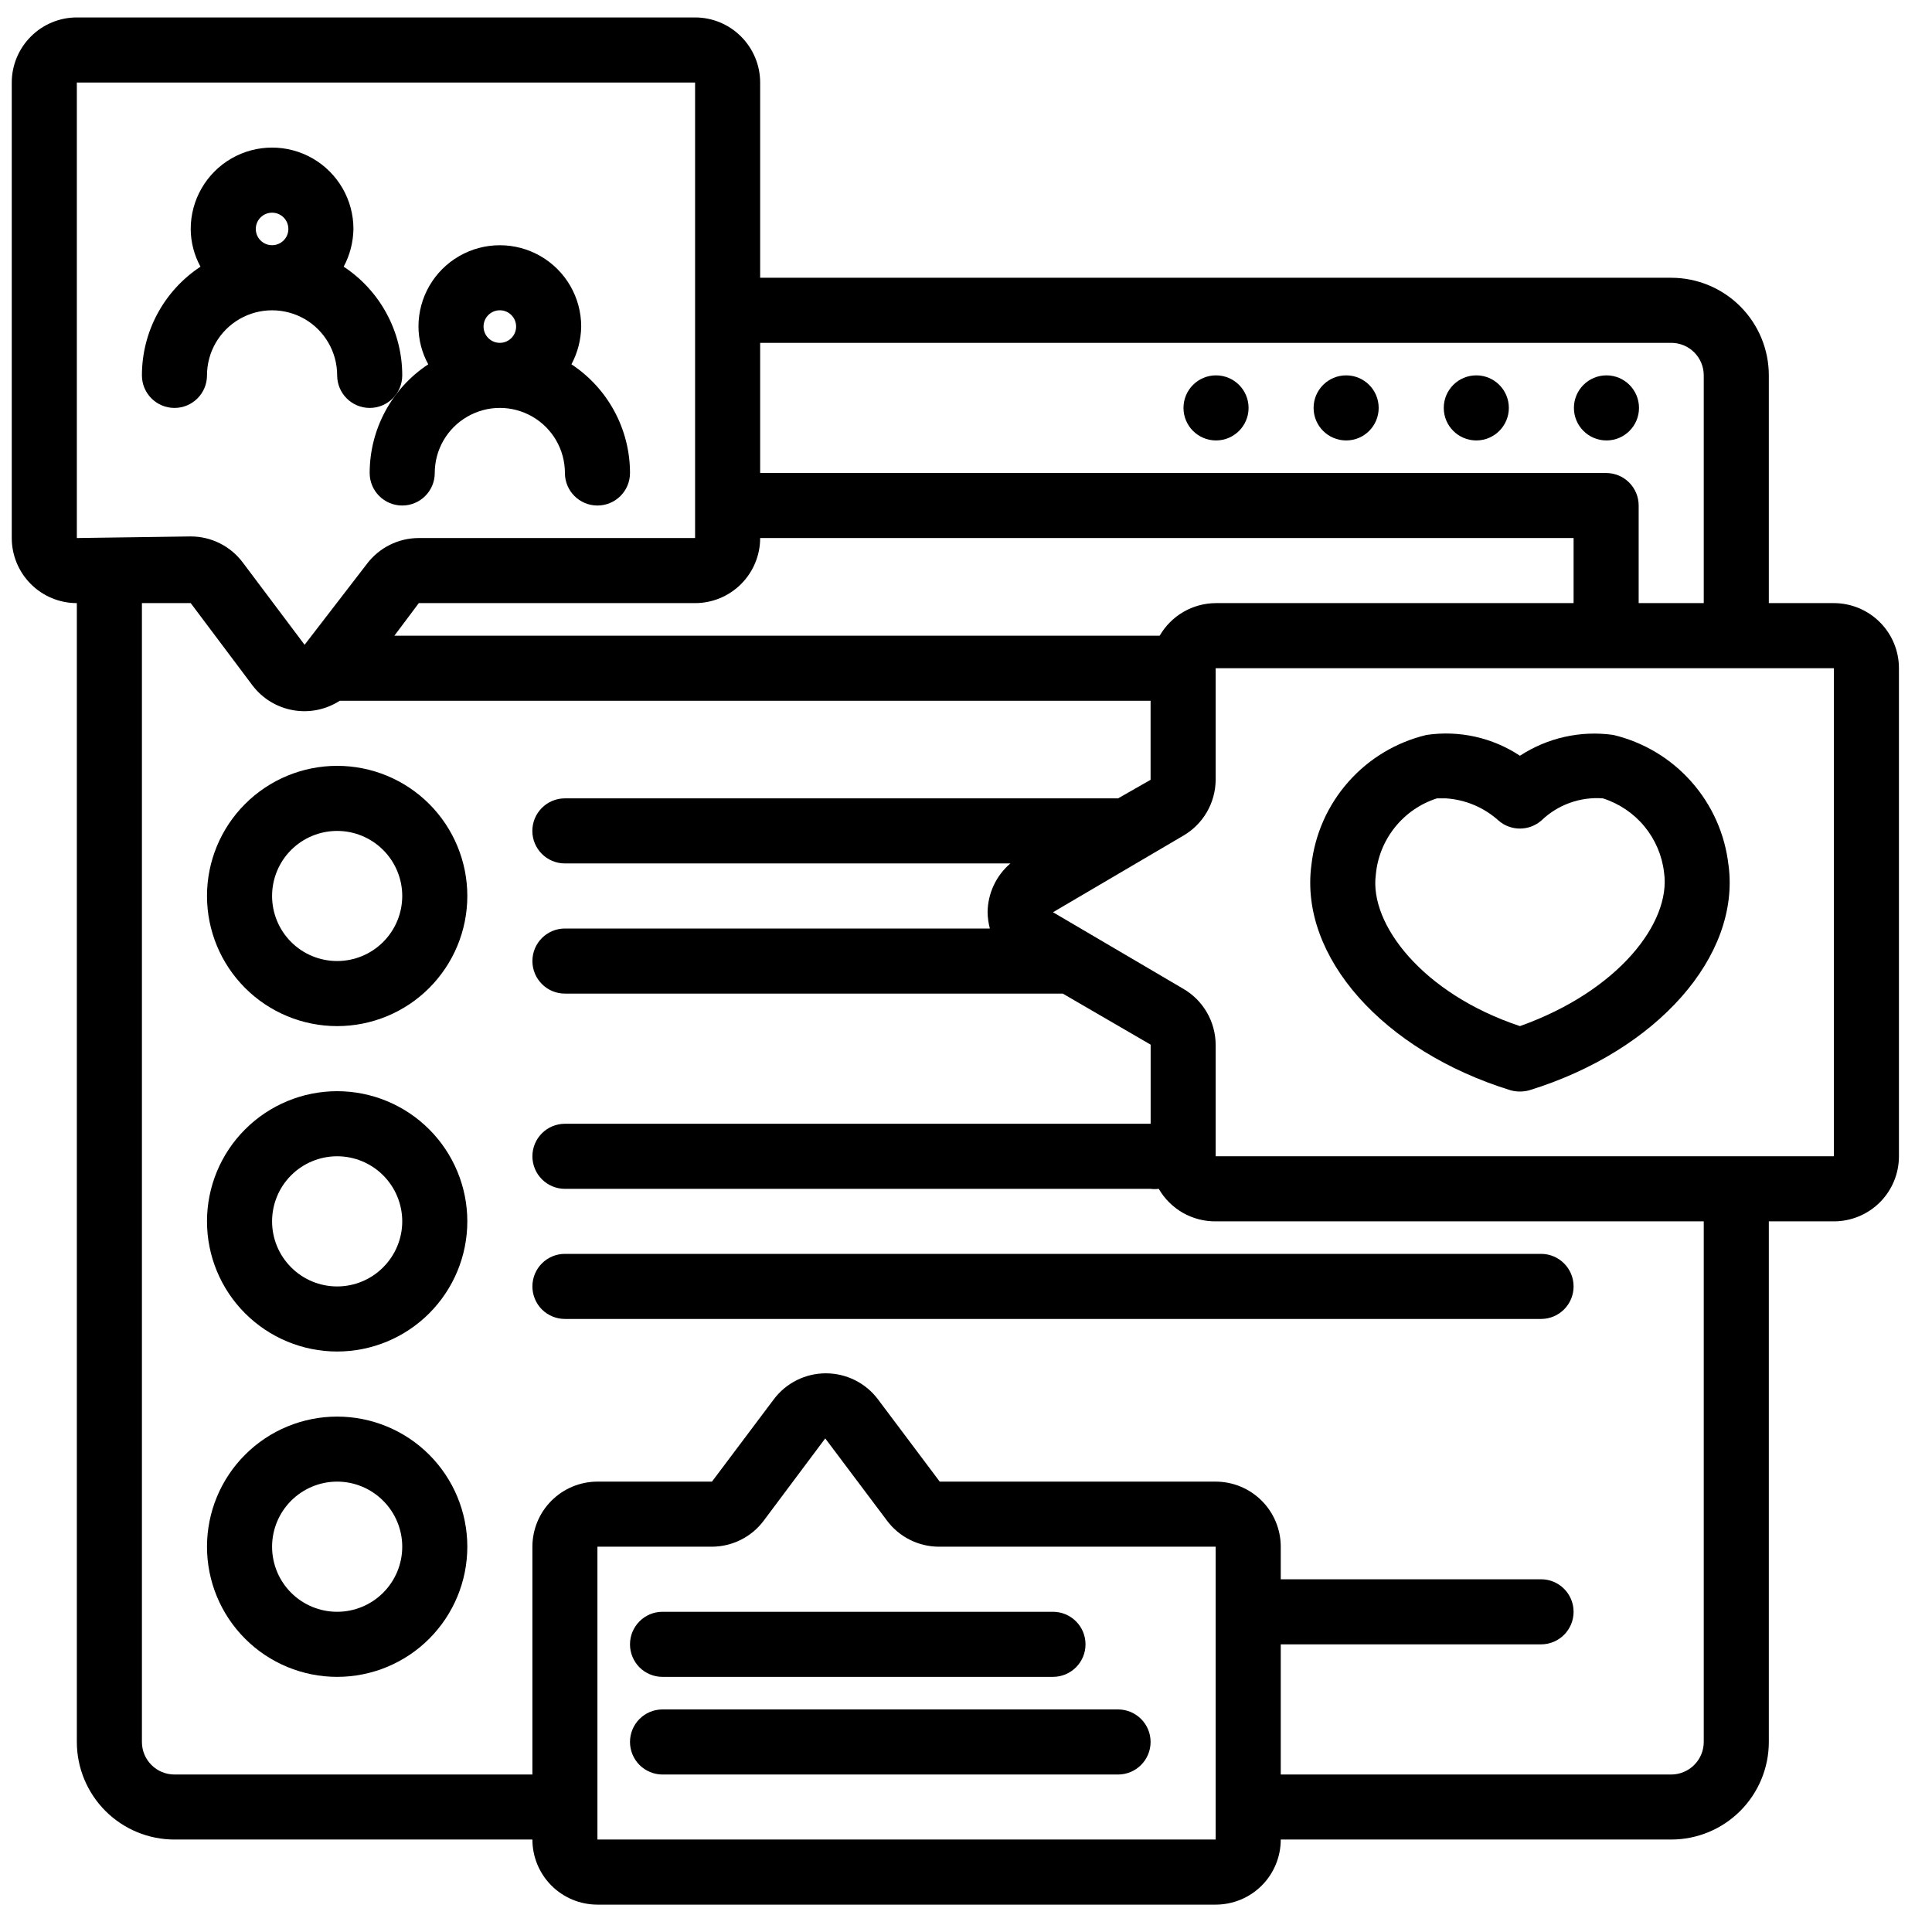
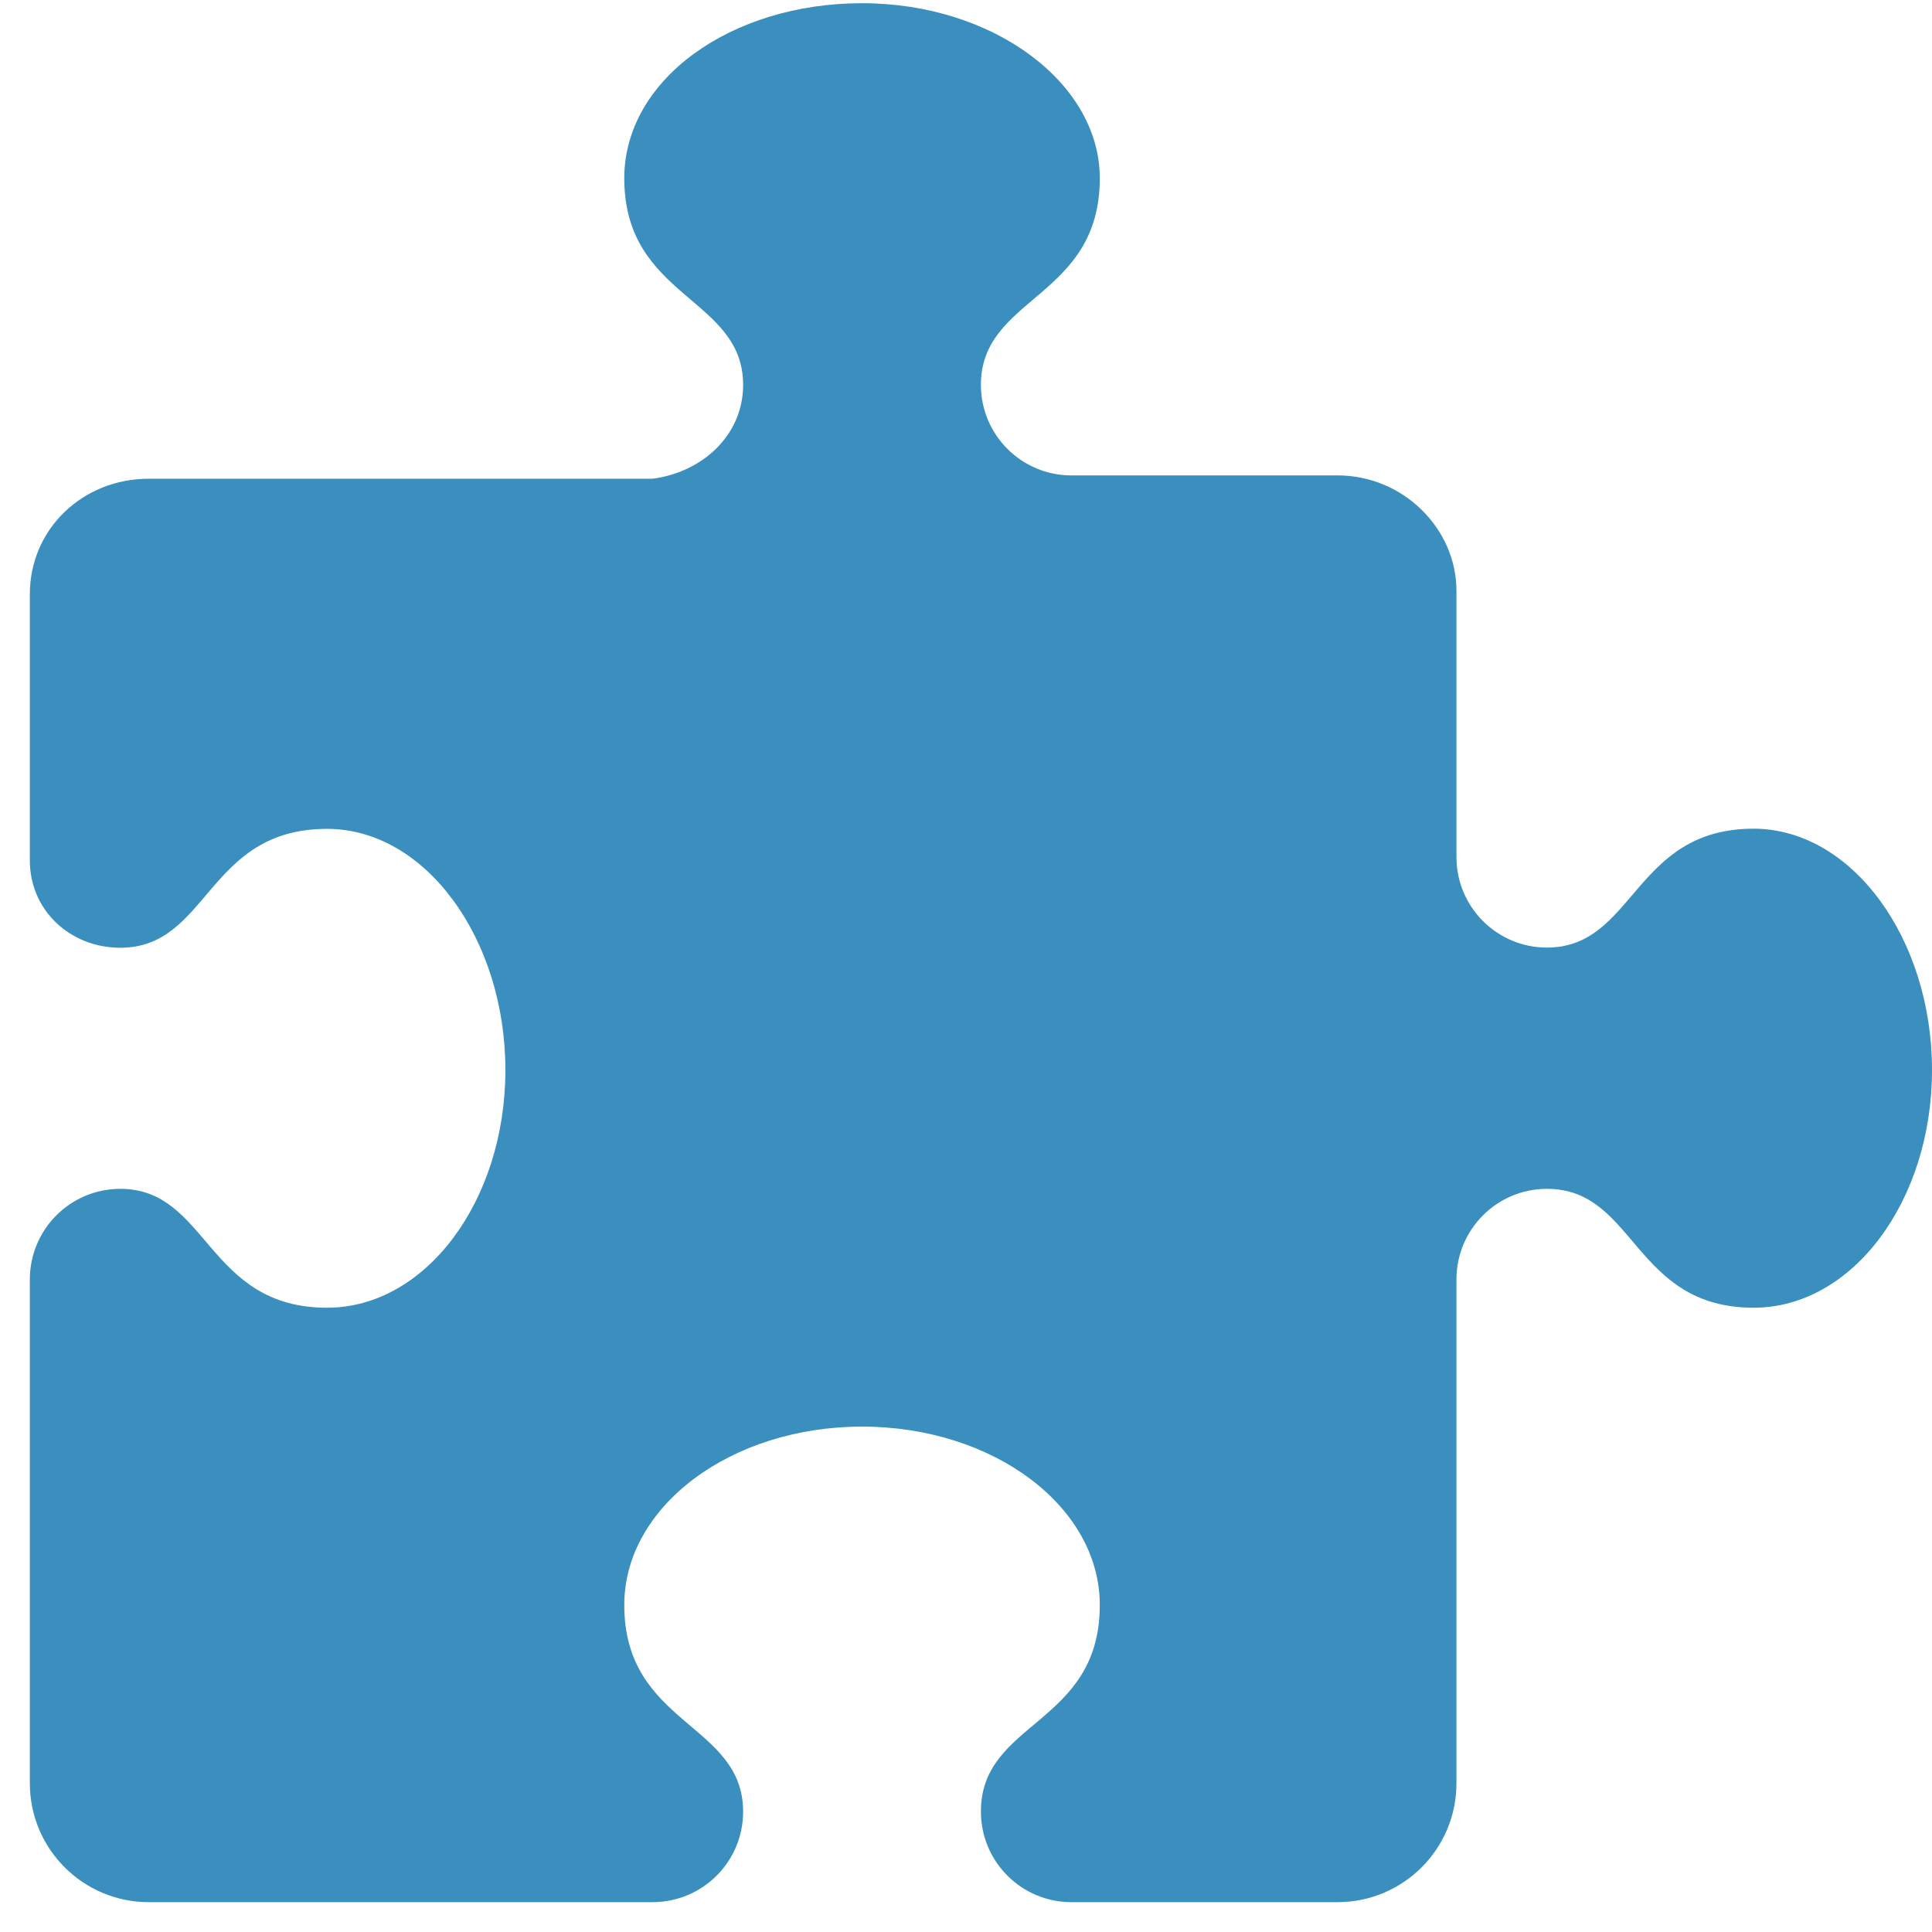
- <svg xmlns="http://www.w3.org/2000/svg" width="35" height="35" viewBox="0 0 35 35" fill="none">
-   <path d="M29.692 7.39C29.692 7.715 29.428 7.979 29.103 7.979C28.777 7.979 28.513 7.715 28.513 7.39C28.513 7.064 28.777 6.8 29.103 6.8C29.428 6.8 29.692 7.064 29.692 7.39Z" fill="black" />
-   <path d="M24.976 7.39C24.976 7.715 24.713 7.979 24.387 7.979C24.061 7.979 23.797 7.715 23.797 7.39C23.797 7.064 24.061 6.8 24.387 6.8C24.713 6.8 24.976 7.064 24.976 7.39Z" fill="black" />
-   <path d="M27.334 7.39C27.334 7.715 27.07 7.979 26.745 7.979C26.419 7.979 26.155 7.715 26.155 7.39C26.155 7.064 26.419 6.8 26.745 6.8C27.07 6.8 27.334 7.064 27.334 7.39Z" fill="black" />
-   <path d="M22.619 7.39C22.619 7.715 22.355 7.979 22.029 7.979C21.704 7.979 21.44 7.715 21.44 7.39C21.44 7.064 21.704 6.8 22.029 6.8C22.355 6.8 22.619 7.064 22.619 7.39Z" fill="black" />
-   <path d="M6.108 13.874C5.483 13.874 4.883 14.122 4.441 14.564C3.998 15.006 3.75 15.606 3.75 16.231C3.75 16.857 3.998 17.456 4.441 17.899C4.883 18.341 5.483 18.589 6.108 18.589C6.733 18.589 7.333 18.341 7.775 17.899C8.217 17.456 8.466 16.857 8.466 16.231C8.466 15.606 8.217 15.006 7.775 14.564C7.333 14.122 6.733 13.874 6.108 13.874ZM6.108 17.41C5.795 17.41 5.495 17.286 5.274 17.065C5.053 16.844 4.929 16.544 4.929 16.231C4.929 15.919 5.053 15.619 5.274 15.398C5.495 15.177 5.795 15.053 6.108 15.053C6.42 15.053 6.72 15.177 6.941 15.398C7.162 15.619 7.287 15.919 7.287 16.231C7.287 16.544 7.162 16.844 6.941 17.065C6.72 17.286 6.42 17.41 6.108 17.41Z" fill="black" />
-   <path d="M6.108 19.768C5.483 19.768 4.883 20.017 4.441 20.459C3.998 20.901 3.75 21.501 3.75 22.126C3.75 22.751 3.998 23.351 4.441 23.793C4.883 24.235 5.483 24.484 6.108 24.484C6.733 24.484 7.333 24.235 7.775 23.793C8.217 23.351 8.466 22.751 8.466 22.126C8.466 21.501 8.217 20.901 7.775 20.459C7.333 20.017 6.733 19.768 6.108 19.768ZM6.108 23.305C5.795 23.305 5.495 23.181 5.274 22.959C5.053 22.738 4.929 22.439 4.929 22.126C4.929 21.813 5.053 21.513 5.274 21.292C5.495 21.071 5.795 20.947 6.108 20.947C6.42 20.947 6.72 21.071 6.941 21.292C7.162 21.513 7.287 21.813 7.287 22.126C7.287 22.439 7.162 22.738 6.941 22.959C6.72 23.181 6.42 23.305 6.108 23.305Z" fill="black" />
-   <path d="M9.645 23.305C9.645 23.461 9.707 23.611 9.817 23.722C9.928 23.832 10.078 23.894 10.234 23.894H27.918C28.243 23.894 28.507 23.63 28.507 23.305C28.507 22.979 28.243 22.715 27.918 22.715H10.234C9.908 22.715 9.645 22.979 9.645 23.305Z" fill="black" />
-   <path d="M6.108 25.663C5.483 25.663 4.883 25.911 4.441 26.353C3.998 26.795 3.75 27.395 3.75 28.02C3.75 28.646 3.998 29.245 4.441 29.688C4.883 30.13 5.483 30.378 6.108 30.378C6.733 30.378 7.333 30.13 7.775 29.688C8.217 29.245 8.466 28.646 8.466 28.02C8.466 27.395 8.217 26.795 7.775 26.353C7.333 25.911 6.733 25.663 6.108 25.663ZM6.108 29.199C5.795 29.199 5.495 29.075 5.274 28.854C5.053 28.633 4.929 28.333 4.929 28.02C4.929 27.708 5.053 27.408 5.274 27.187C5.495 26.966 5.795 26.841 6.108 26.841C6.42 26.841 6.72 26.966 6.941 27.187C7.162 27.408 7.287 27.708 7.287 28.02C7.287 28.333 7.162 28.633 6.941 28.854C6.72 29.075 6.42 29.199 6.108 29.199Z" fill="black" />
-   <path d="M33.222 10.926H32.044V6.8C32.044 6.331 31.857 5.881 31.526 5.55C31.194 5.218 30.744 5.032 30.275 5.032H13.771V1.495C13.771 1.183 13.646 0.883 13.425 0.662C13.204 0.44 12.904 0.316 12.592 0.316H1.392C1.08 0.316 0.78 0.44 0.559 0.662C0.338 0.883 0.213 1.183 0.213 1.495V9.747C0.213 10.06 0.338 10.36 0.559 10.581C0.78 10.802 1.08 10.926 1.392 10.926V31.557C1.392 32.026 1.579 32.476 1.91 32.807C2.242 33.139 2.692 33.325 3.161 33.325H9.645C9.645 33.638 9.769 33.938 9.99 34.159C10.211 34.38 10.511 34.504 10.823 34.504H22.023C22.336 34.504 22.636 34.38 22.857 34.159C23.078 33.938 23.202 33.638 23.202 33.325H30.275C30.744 33.325 31.194 33.139 31.526 32.807C31.857 32.476 32.044 32.026 32.044 31.557V22.126H33.222C33.535 22.126 33.835 22.002 34.056 21.781C34.277 21.56 34.401 21.26 34.401 20.947V12.105C34.401 11.793 34.277 11.493 34.056 11.272C33.835 11.051 33.535 10.926 33.222 10.926L33.222 10.926ZM13.771 6.211H30.275C30.432 6.211 30.582 6.273 30.692 6.383C30.803 6.494 30.865 6.644 30.865 6.8V10.926H29.686V9.158C29.686 9.002 29.624 8.852 29.513 8.741C29.403 8.631 29.253 8.569 29.096 8.569H13.771V6.211ZM13.771 9.747H28.507V10.926H22.023C21.604 10.929 21.219 11.153 21.009 11.516H7.145L7.587 10.926H12.592C12.904 10.926 13.204 10.802 13.425 10.581C13.646 10.36 13.771 10.06 13.771 9.747H13.771ZM1.392 9.747V1.495H12.592V9.747H7.587C7.216 9.747 6.867 9.922 6.644 10.219L5.518 11.681L4.398 10.19C4.176 9.893 3.826 9.718 3.455 9.718L1.392 9.747ZM22.023 33.325H10.823V28.02H12.892C13.264 28.02 13.613 27.846 13.835 27.549L14.95 26.058L16.07 27.549C16.292 27.846 16.642 28.02 17.013 28.02H22.023V33.325ZM30.865 31.557C30.865 31.713 30.803 31.863 30.692 31.974C30.582 32.084 30.432 32.147 30.275 32.147H23.202V29.789H27.918C28.243 29.789 28.507 29.525 28.507 29.199C28.507 28.874 28.243 28.61 27.918 28.61H23.202V28.02C23.202 27.708 23.078 27.408 22.857 27.187C22.636 26.966 22.336 26.841 22.023 26.841H17.024L15.905 25.35C15.682 25.053 15.332 24.879 14.961 24.879C14.59 24.879 14.241 25.053 14.018 25.35L12.898 26.841H10.823C10.511 26.841 10.211 26.966 9.99 27.187C9.769 27.408 9.645 27.708 9.645 28.02V32.147H3.161C2.835 32.147 2.571 31.883 2.571 31.557V10.926H3.455L4.575 12.418C4.755 12.655 5.018 12.815 5.311 12.866C5.604 12.918 5.905 12.856 6.155 12.695H20.844V14.127L20.255 14.463H10.234C9.908 14.463 9.644 14.727 9.644 15.053C9.644 15.378 9.908 15.642 10.234 15.642H18.304C18.045 15.863 17.895 16.186 17.891 16.526C17.893 16.626 17.907 16.725 17.932 16.821H10.234C9.909 16.821 9.645 17.085 9.645 17.41C9.645 17.736 9.909 18 10.234 18H19.253L20.845 18.925V20.358H10.235C9.909 20.358 9.645 20.622 9.645 20.947C9.645 21.273 9.909 21.537 10.235 21.537H20.845C20.894 21.543 20.943 21.543 20.992 21.537C21.096 21.717 21.247 21.867 21.428 21.971C21.609 22.074 21.815 22.128 22.024 22.126H30.865L30.865 31.557ZM22.023 20.947V18.925C22.02 18.506 21.796 18.12 21.433 17.911L19.076 16.526L21.433 15.141C21.796 14.932 22.02 14.546 22.023 14.127V12.105H33.222V20.947H22.023Z" fill="black" />
-   <path d="M29.227 13.314C28.636 13.23 28.035 13.365 27.535 13.691C27.037 13.361 26.434 13.227 25.843 13.314C25.295 13.445 24.801 13.741 24.428 14.163C24.054 14.585 23.82 15.112 23.757 15.672C23.538 17.328 25.053 19.037 27.364 19.751H27.364C27.476 19.782 27.594 19.782 27.706 19.751C30.017 19.038 31.532 17.322 31.314 15.672H31.313C31.25 15.112 31.016 14.585 30.642 14.163C30.269 13.741 29.775 13.445 29.227 13.314H29.227ZM27.535 18.589C25.767 18 24.806 16.738 24.924 15.848C24.952 15.534 25.072 15.235 25.269 14.989C25.466 14.742 25.731 14.559 26.032 14.463H26.191C26.546 14.485 26.882 14.627 27.146 14.864C27.368 15.059 27.701 15.059 27.924 14.864C28.221 14.578 28.627 14.432 29.038 14.463C29.332 14.557 29.594 14.733 29.791 14.972C29.987 15.21 30.111 15.5 30.146 15.807C30.276 16.709 29.321 17.953 27.535 18.589L27.535 18.589Z" fill="black" />
-   <path d="M11.413 29.789C11.413 29.945 11.475 30.095 11.585 30.206C11.696 30.316 11.846 30.378 12.002 30.378H19.075C19.401 30.378 19.665 30.114 19.665 29.789C19.665 29.463 19.401 29.199 19.075 29.199H12.002C11.677 29.199 11.413 29.463 11.413 29.789Z" fill="black" />
-   <path d="M11.413 31.557C11.413 31.713 11.475 31.863 11.585 31.974C11.696 32.084 11.846 32.147 12.002 32.147H20.254C20.58 32.147 20.844 31.883 20.844 31.557C20.844 31.232 20.58 30.968 20.254 30.968H12.002C11.677 30.968 11.413 31.232 11.413 31.557Z" fill="black" />
-   <path d="M3.75 6.8C3.75 6.379 3.975 5.99 4.34 5.779C4.704 5.569 5.154 5.569 5.519 5.779C5.883 5.99 6.108 6.379 6.108 6.8C6.108 7.126 6.372 7.39 6.698 7.39C7.023 7.39 7.287 7.126 7.287 6.8C7.287 6.007 6.888 5.268 6.226 4.831C6.339 4.621 6.399 4.386 6.403 4.148C6.403 3.621 6.122 3.135 5.666 2.871C5.21 2.608 4.648 2.608 4.192 2.871C3.736 3.135 3.455 3.621 3.455 4.148C3.456 4.387 3.517 4.622 3.632 4.831C2.97 5.268 2.571 6.007 2.571 6.8C2.571 7.126 2.835 7.39 3.161 7.39C3.486 7.39 3.75 7.126 3.75 6.8H3.75ZM4.929 3.853C5.092 3.853 5.224 3.985 5.224 4.148C5.224 4.311 5.092 4.442 4.929 4.442C4.766 4.442 4.634 4.311 4.634 4.148C4.634 3.985 4.766 3.853 4.929 3.853Z" fill="black" />
-   <path d="M6.697 8.569C6.697 8.894 6.961 9.158 7.287 9.158C7.612 9.158 7.876 8.894 7.876 8.569C7.876 8.147 8.101 7.758 8.466 7.548C8.83 7.337 9.28 7.337 9.645 7.548C10.009 7.758 10.234 8.147 10.234 8.569C10.234 8.894 10.498 9.158 10.823 9.158C11.149 9.158 11.413 8.894 11.413 8.569C11.413 7.776 11.014 7.036 10.352 6.6C10.465 6.389 10.525 6.155 10.529 5.916C10.529 5.389 10.248 4.903 9.792 4.64C9.336 4.377 8.774 4.377 8.318 4.64C7.862 4.903 7.581 5.389 7.581 5.916C7.582 6.155 7.643 6.39 7.758 6.6C7.096 7.036 6.697 7.776 6.697 8.569H6.697ZM9.055 5.621C9.218 5.621 9.35 5.753 9.35 5.916C9.35 6.079 9.218 6.211 9.055 6.211C8.892 6.211 8.76 6.079 8.76 5.916C8.76 5.753 8.892 5.621 9.055 5.621Z" fill="black" />
+ <svg xmlns="http://www.w3.org/2000/svg" width="56" height="56" viewBox="0 0 56 56" fill="none">
+   <path d="M56 31.014C56 34.82 53.686 37.905 50.831 37.905C47.339 37.905 47.415 34.459 44.839 34.459C43.39 34.459 42.216 35.633 42.216 37.087V51.689C42.216 53.592 40.673 55.135 38.77 55.135H31.055C29.606 55.135 28.432 53.961 28.432 52.508C28.432 49.869 31.878 50.009 31.878 46.52C31.878 43.666 28.793 41.351 24.986 41.351C21.18 41.351 18.095 43.666 18.095 46.52C18.095 50.013 21.54 49.936 21.54 52.512C21.54 53.961 20.367 55.135 18.913 55.135H4.311C2.408 55.135 0.865 53.592 0.865 51.689V37.087C0.865 35.633 2.04 34.459 3.488 34.459C6.039 34.459 5.991 37.905 9.48 37.905C12.333 37.905 14.649 34.815 14.649 31.014C14.649 27.212 12.333 24.025 9.48 24.025C5.987 24.025 6.064 27.471 3.488 27.471C2.04 27.471 0.865 26.394 0.865 24.94V17.225C0.865 15.323 2.408 13.876 4.311 13.876H18.913C20.367 13.687 21.54 12.61 21.54 11.156C21.54 8.605 18.095 8.654 18.095 5.165C18.095 2.31 21.18 0.093 24.986 0.093C28.793 0.093 31.878 2.407 31.878 5.165C31.878 8.657 28.432 8.58 28.432 11.156C28.432 12.605 29.607 13.78 31.055 13.78H38.77C40.673 13.78 42.216 15.323 42.216 17.128V24.843C42.216 26.291 43.391 27.466 44.839 27.466C47.39 27.466 47.342 24.02 50.831 24.02C53.685 24.025 56 27.212 56 31.014Z" fill="#3A8FBE" />
</svg>
